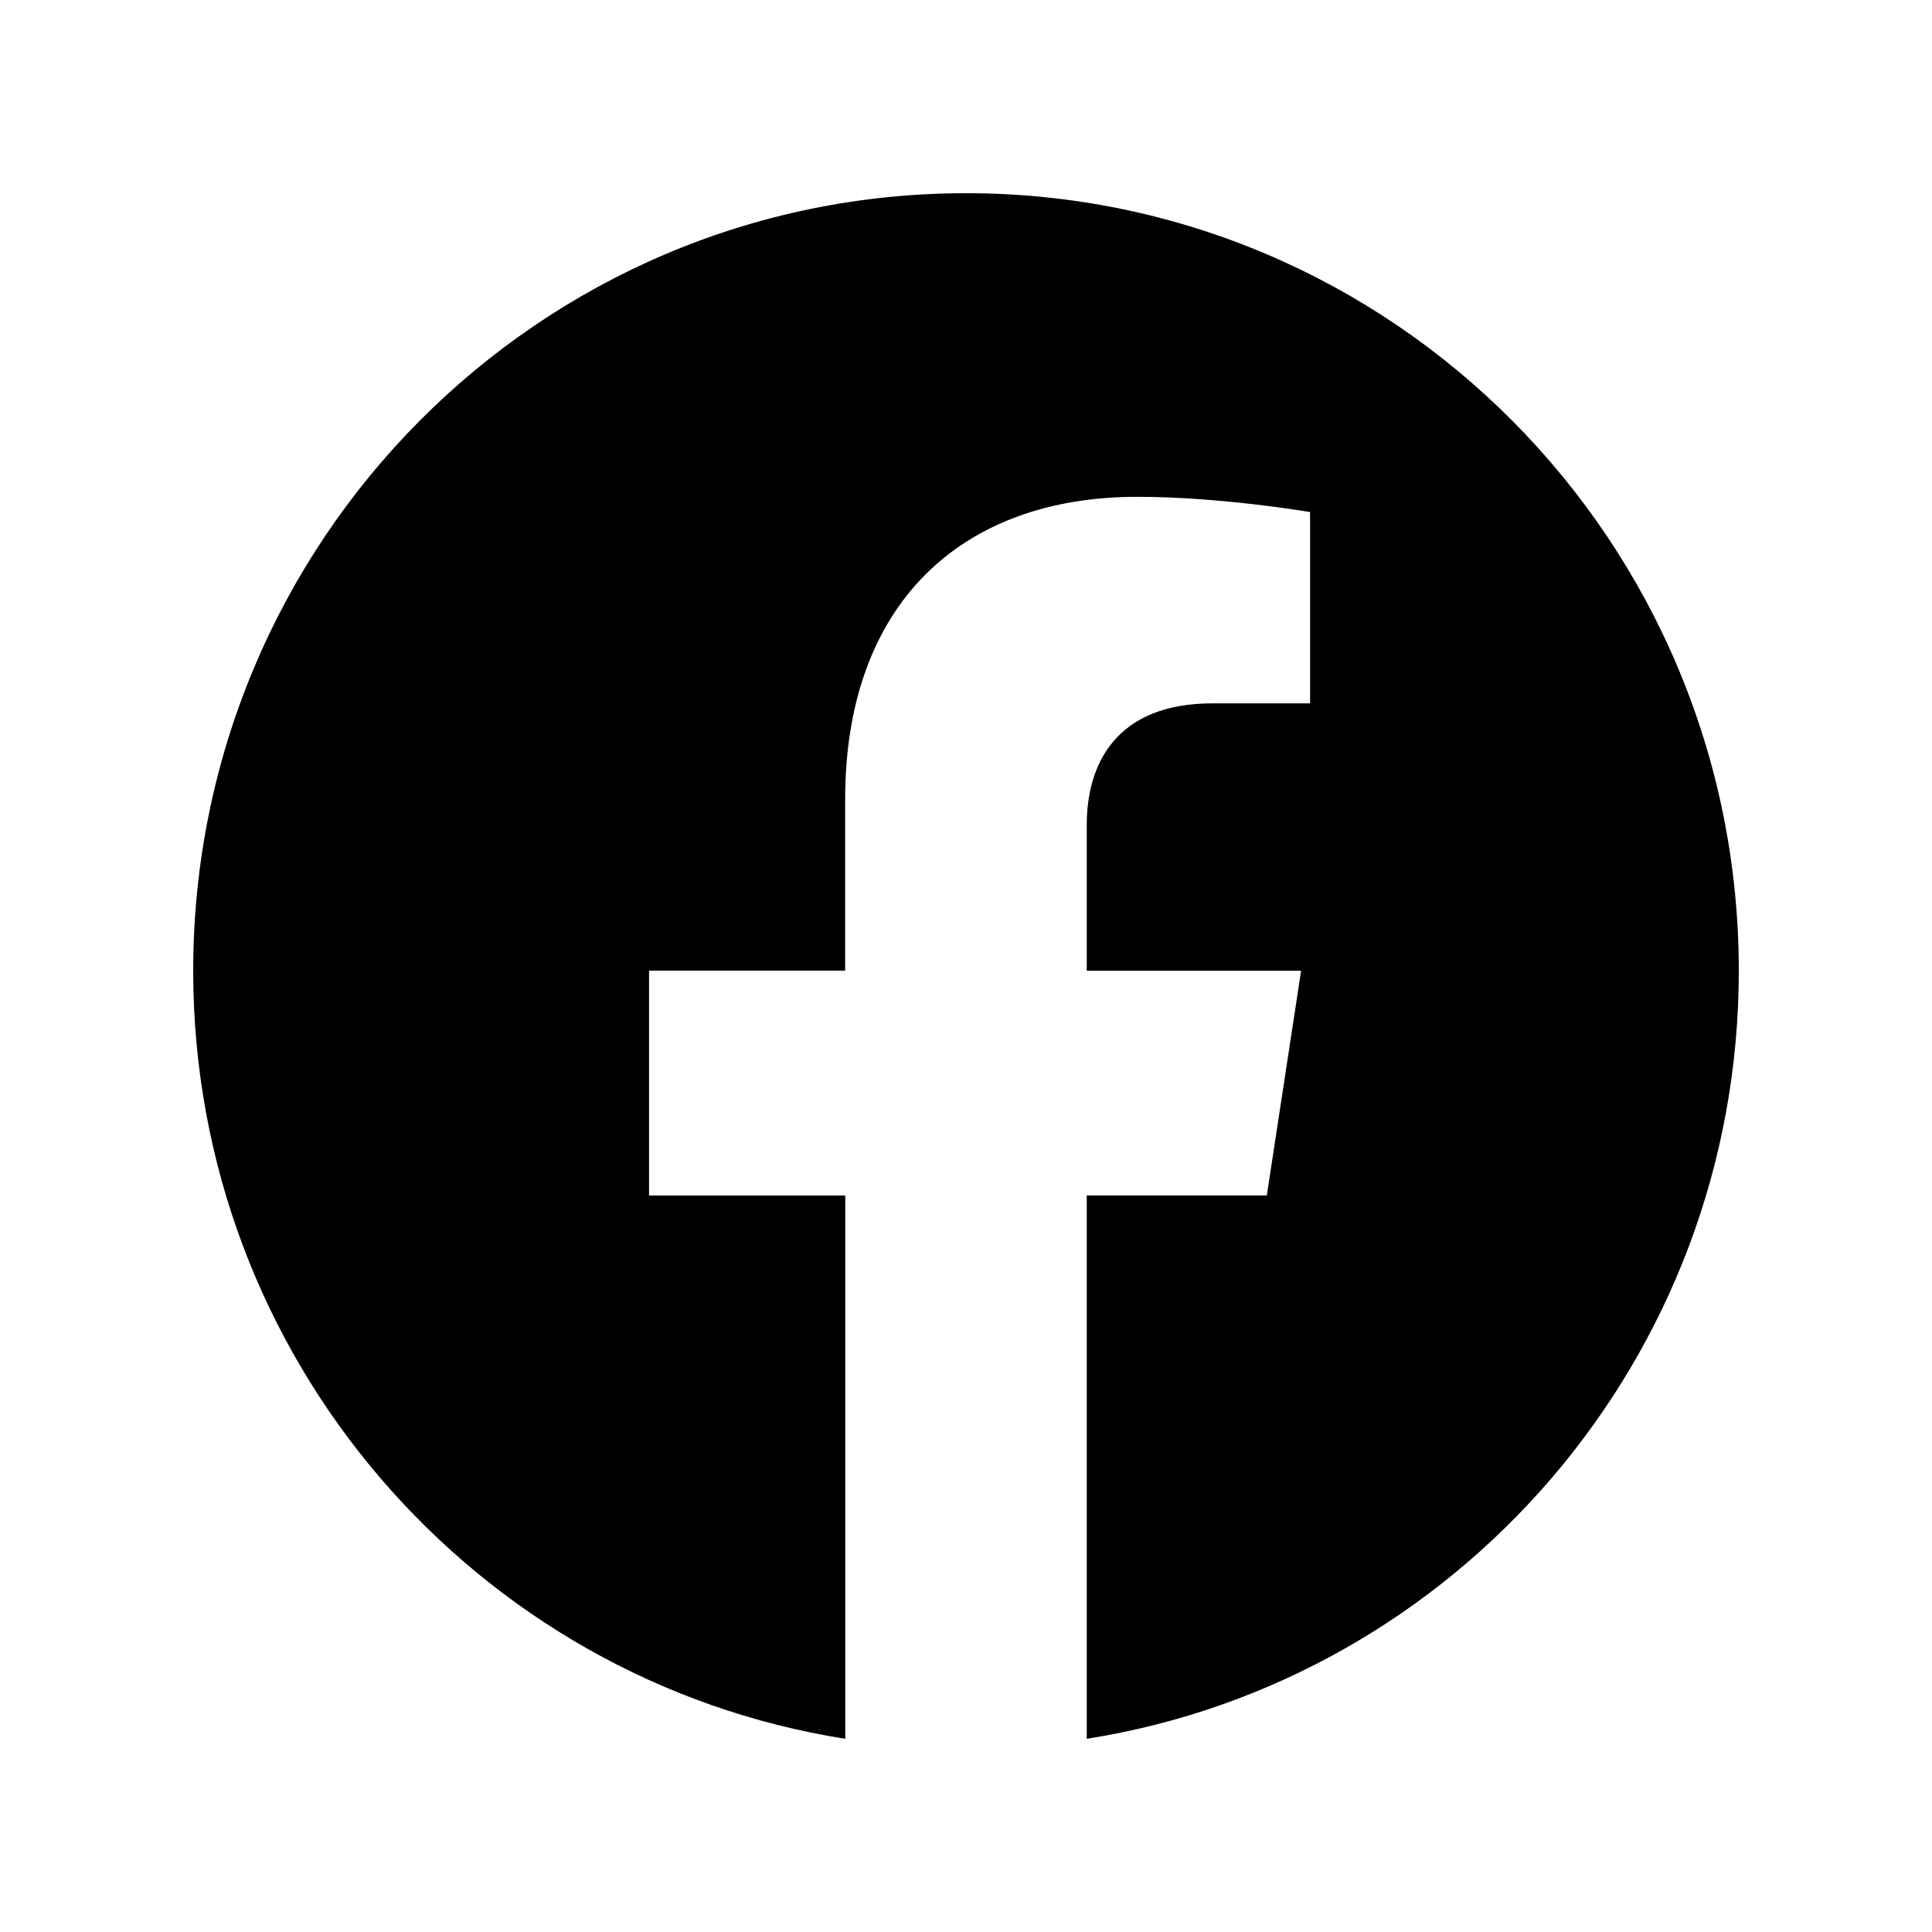
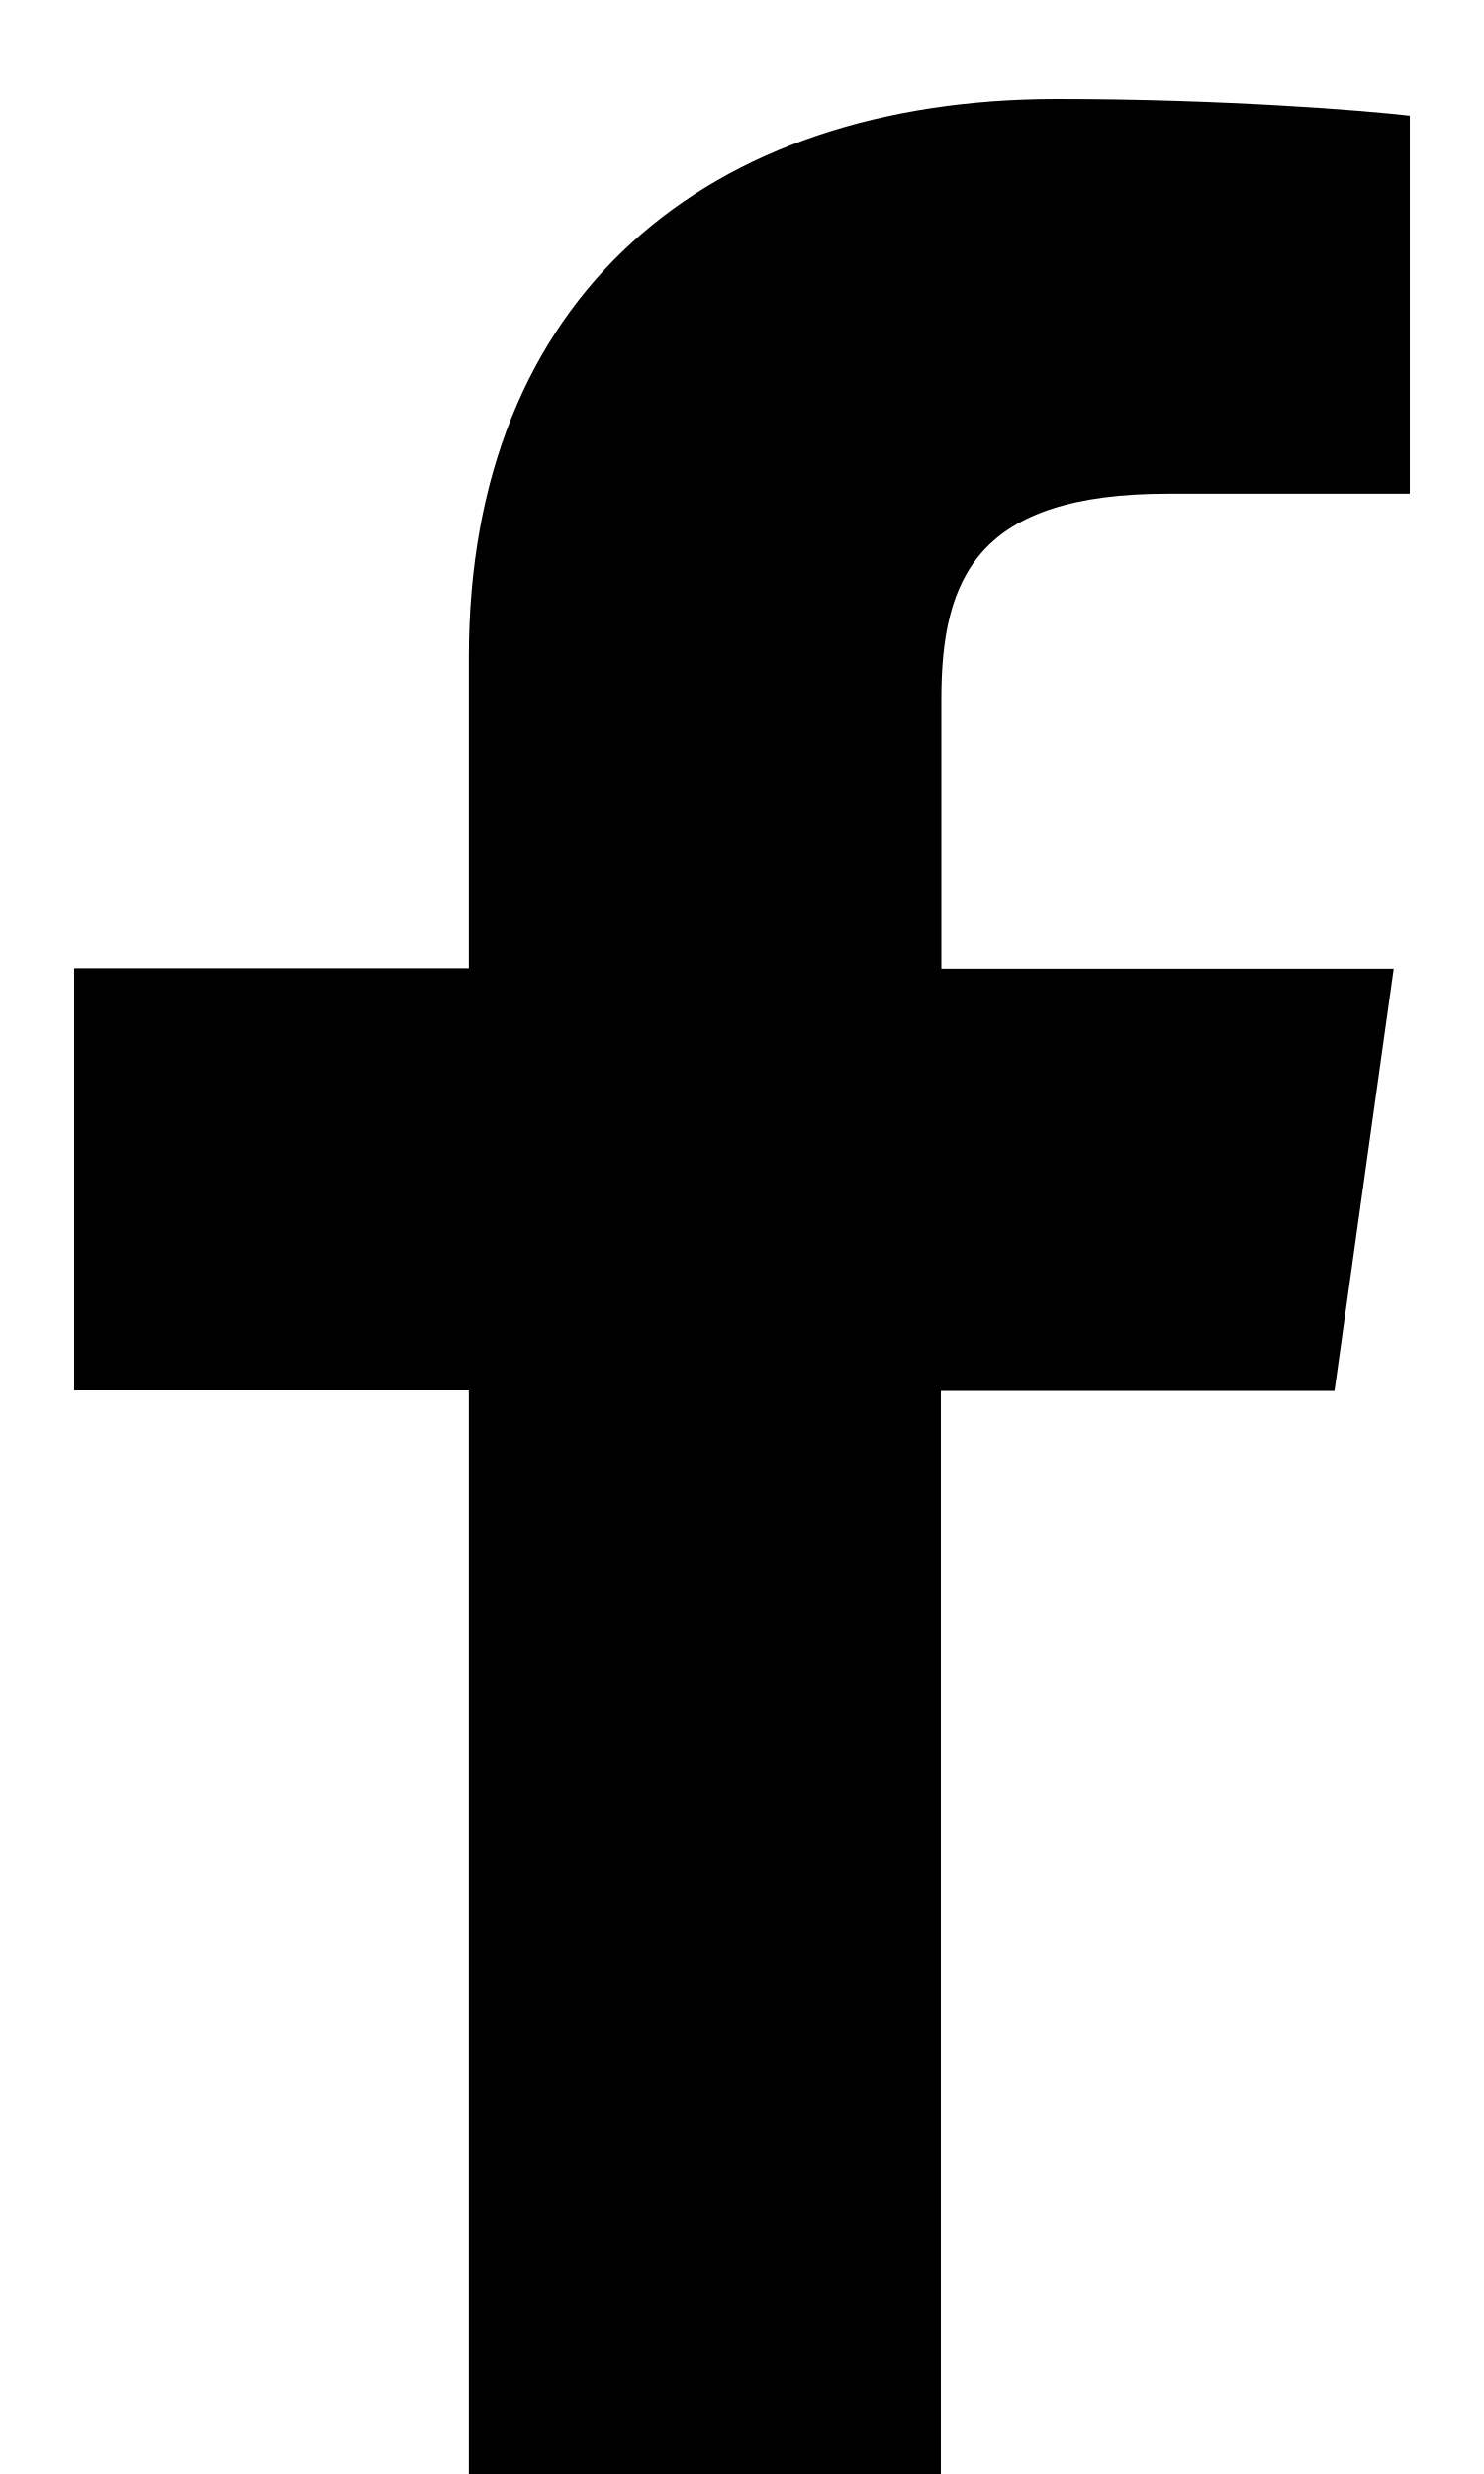
- <svg class="icon icon-facebook" viewBox="0 0 20 20">
-   <path fill="currentColor" d="M18 10.049C18 5.603 14.419 2 10 2s-8 3.603-8 8.049C2 14.067 4.925 17.396 8.75 18v-5.624H6.719v-2.328h2.03V8.275c0-2.017 1.195-3.132 3.023-3.132.874 0 1.79.158 1.79.158v1.98h-1.009c-.994 0-1.303.621-1.303 1.258v1.51h2.219l-.355 2.326H11.25V18c3.825-.604 6.75-3.933 6.75-7.951" />
+ <svg xmlns="http://www.w3.org/2000/svg" class="icon icon-facebook" width="12" height="20" viewBox="0 0 12 20" fill="none">
+   <path d="M7.608 20V11.244H10.791L11.27 7.831H7.612V5.652C7.612 4.666 7.908 3.991 9.443 3.991H11.4V0.935C11.055 0.894 9.894 0.8 8.546 0.8C5.724 0.8 3.791 2.39 3.791 5.311V7.827H0.6V11.24H3.791V20H7.608Z" fill="black" />
</svg>
